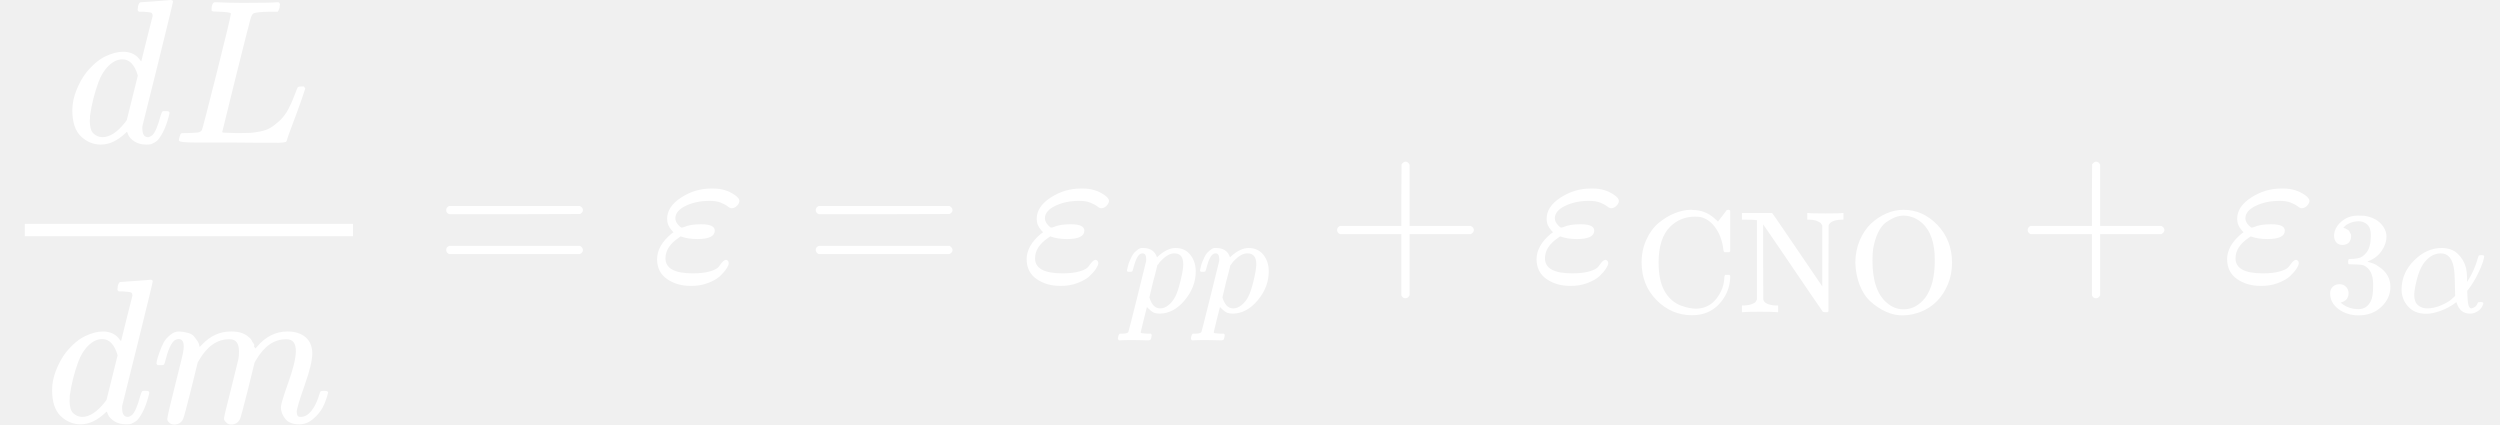
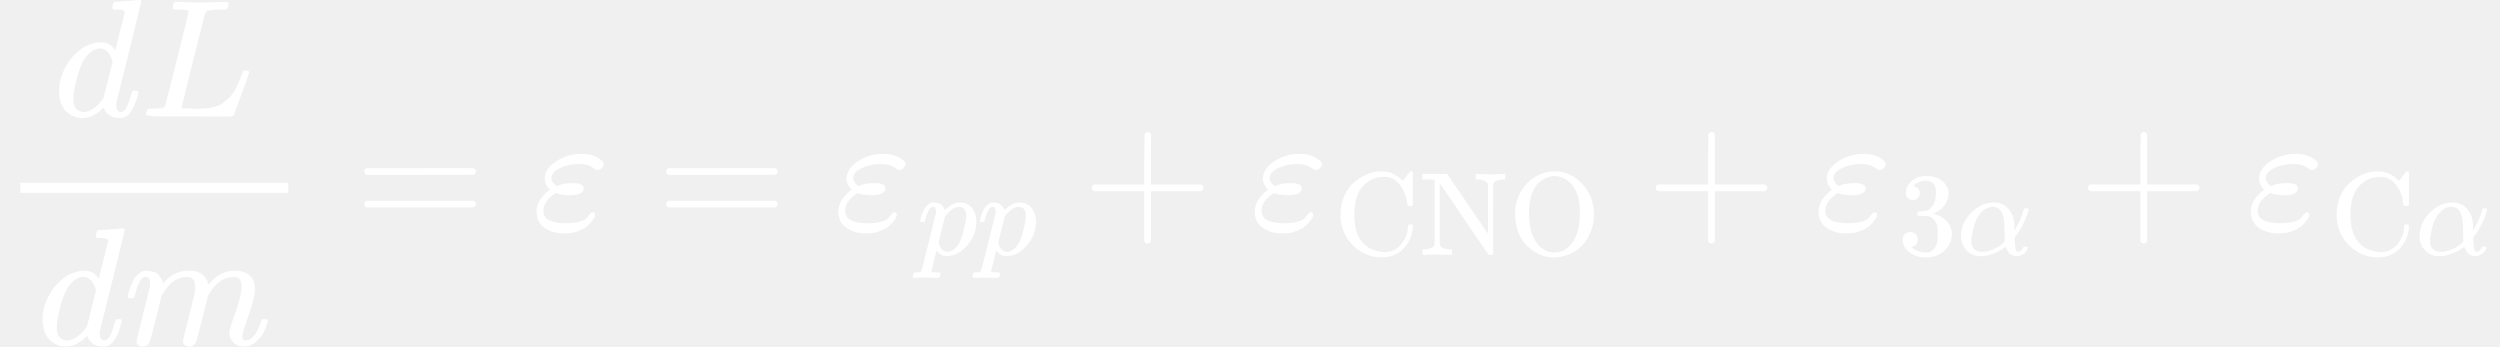
- <svg xmlns="http://www.w3.org/2000/svg" xmlns:xlink="http://www.w3.org/1999/xlink" width="206.53px" height="35.07px" role="img" focusable="false" viewBox="0 -1370 12171.4 2067">
+ <svg xmlns="http://www.w3.org/2000/svg" xmlns:xlink="http://www.w3.org/1999/xlink" width="252.93px" height="35.07px" role="img" focusable="false" viewBox="0 -1370 14906 2067">
  <defs>
    <path id="MJX-3-TEX-I-1D451" d="M366 683Q367 683 438 688T511 694Q523 694 523 686Q523 679 450 384T375 83T374 68Q374 26 402 26Q411 27 422 35Q443 55 463 131Q469 151 473 152Q475 153 483 153H487H491Q506 153 506 145Q506 140 503 129Q490 79 473 48T445 8T417 -8Q409 -10 393 -10Q359 -10 336 5T306 36L300 51Q299 52 296 50Q294 48 292 46Q233 -10 172 -10Q117 -10 75 30T33 157Q33 205 53 255T101 341Q148 398 195 420T280 442Q336 442 364 400Q369 394 369 396Q370 400 396 505T424 616Q424 629 417 632T378 637H357Q351 643 351 645T353 664Q358 683 366 683ZM352 326Q329 405 277 405Q242 405 210 374T160 293Q131 214 119 129Q119 126 119 118T118 106Q118 61 136 44T179 26Q233 26 290 98L298 109L352 326Z" />
    <path id="MJX-3-TEX-I-1D43F" d="M228 637Q194 637 192 641Q191 643 191 649Q191 673 202 682Q204 683 217 683Q271 680 344 680Q485 680 506 683H518Q524 677 524 674T522 656Q517 641 513 637H475Q406 636 394 628Q387 624 380 600T313 336Q297 271 279 198T252 88L243 52Q243 48 252 48T311 46H328Q360 46 379 47T428 54T478 72T522 106T564 161Q580 191 594 228T611 270Q616 273 628 273H641Q647 264 647 262T627 203T583 83T557 9Q555 4 553 3T537 0T494 -1Q483 -1 418 -1T294 0H116Q32 0 32 10Q32 17 34 24Q39 43 44 45Q48 46 59 46H65Q92 46 125 49Q139 52 144 61Q147 65 216 339T285 628Q285 635 228 637Z" />
    <path id="MJX-3-TEX-I-1D45A" d="M21 287Q22 293 24 303T36 341T56 388T88 425T132 442T175 435T205 417T221 395T229 376L231 369Q231 367 232 367L243 378Q303 442 384 442Q401 442 415 440T441 433T460 423T475 411T485 398T493 385T497 373T500 364T502 357L510 367Q573 442 659 442Q713 442 746 415T780 336Q780 285 742 178T704 50Q705 36 709 31T724 26Q752 26 776 56T815 138Q818 149 821 151T837 153Q857 153 857 145Q857 144 853 130Q845 101 831 73T785 17T716 -10Q669 -10 648 17T627 73Q627 92 663 193T700 345Q700 404 656 404H651Q565 404 506 303L499 291L466 157Q433 26 428 16Q415 -11 385 -11Q372 -11 364 -4T353 8T350 18Q350 29 384 161L420 307Q423 322 423 345Q423 404 379 404H374Q288 404 229 303L222 291L189 157Q156 26 151 16Q138 -11 108 -11Q95 -11 87 -5T76 7T74 17Q74 30 112 181Q151 335 151 342Q154 357 154 369Q154 405 129 405Q107 405 92 377T69 316T57 280Q55 278 41 278H27Q21 284 21 287Z" />
    <path id="MJX-3-TEX-N-3D" d="M56 347Q56 360 70 367H707Q722 359 722 347Q722 336 708 328L390 327H72Q56 332 56 347ZM56 153Q56 168 72 173H708Q722 163 722 153Q722 140 707 133H70Q56 140 56 153Z" />
    <path id="MJX-3-TEX-I-1D700" d="M190 -22Q124 -22 76 11T27 107Q27 174 97 232L107 239L99 248Q76 273 76 304Q76 364 144 408T290 452H302Q360 452 405 421Q428 405 428 392Q428 381 417 369T391 356Q382 356 371 365T338 383T283 392Q217 392 167 368T116 308Q116 289 133 272Q142 263 145 262T157 264Q188 278 238 278H243Q308 278 308 247Q308 206 223 206Q177 206 142 219L132 212Q68 169 68 112Q68 39 201 39Q253 39 286 49T328 72T345 94T362 105Q376 103 376 88Q376 79 365 62T334 26T275 -8T190 -22Z" />
    <path id="MJX-3-TEX-I-1D45D" d="M23 287Q24 290 25 295T30 317T40 348T55 381T75 411T101 433T134 442Q209 442 230 378L240 387Q302 442 358 442Q423 442 460 395T497 281Q497 173 421 82T249 -10Q227 -10 210 -4Q199 1 187 11T168 28L161 36Q160 35 139 -51T118 -138Q118 -144 126 -145T163 -148H188Q194 -155 194 -157T191 -175Q188 -187 185 -190T172 -194Q170 -194 161 -194T127 -193T65 -192Q-5 -192 -24 -194H-32Q-39 -187 -39 -183Q-37 -156 -26 -148H-6Q28 -147 33 -136Q36 -130 94 103T155 350Q156 355 156 364Q156 405 131 405Q109 405 94 377T71 316T59 280Q57 278 43 278H29Q23 284 23 287ZM178 102Q200 26 252 26Q282 26 310 49T356 107Q374 141 392 215T411 325V331Q411 405 350 405Q339 405 328 402T306 393T286 380T269 365T254 350T243 336T235 326L232 322Q232 321 229 308T218 264T204 212Q178 106 178 102Z" />
    <path id="MJX-3-TEX-N-2B" d="M56 237T56 250T70 270H369V420L370 570Q380 583 389 583Q402 583 409 568V270H707Q722 262 722 250T707 230H409V-68Q401 -82 391 -82H389H387Q375 -82 369 -68V230H70Q56 237 56 250Z" />
    <path id="MJX-3-TEX-N-43" d="M56 342Q56 428 89 500T174 615T283 681T391 705Q394 705 400 705T408 704Q499 704 569 636L582 624L612 663Q639 700 643 704Q644 704 647 704T653 705H657Q660 705 666 699V419L660 413H626Q620 419 619 430Q610 512 571 572T476 651Q457 658 426 658Q322 658 252 588Q173 509 173 342Q173 221 211 151Q232 111 263 84T328 45T384 29T428 24Q517 24 571 93T626 244Q626 251 632 257H660L666 251V236Q661 133 590 56T403 -21Q262 -21 159 83T56 342Z" />
    <path id="MJX-3-TEX-N-4E" d="M42 46Q74 48 94 56T118 69T128 86V634H124Q114 637 52 637H25V683H232L235 680Q237 679 322 554T493 303L578 178V598Q572 608 568 613T544 627T492 637H475V683H483Q498 680 600 680Q706 680 715 683H724V637H707Q634 633 622 598L621 302V6L614 0H600Q585 0 582 3T481 150T282 443T171 605V345L172 86Q183 50 257 46H274V0H265Q250 3 150 3Q48 3 33 0H25V46H42Z" />
    <path id="MJX-3-TEX-N-4F" d="M56 340Q56 423 86 494T164 610T270 680T388 705Q521 705 621 601T722 341Q722 260 693 191T617 75T510 4T388 -22T267 3T160 74T85 189T56 340ZM467 647Q426 665 388 665Q360 665 331 654T269 620T213 549T179 439Q174 411 174 354Q174 144 277 61Q327 20 385 20H389H391Q474 20 537 99Q603 188 603 354Q603 411 598 439Q577 592 467 647Z" />
    <path id="MJX-3-TEX-N-33" d="M127 463Q100 463 85 480T69 524Q69 579 117 622T233 665Q268 665 277 664Q351 652 390 611T430 522Q430 470 396 421T302 350L299 348Q299 347 308 345T337 336T375 315Q457 262 457 175Q457 96 395 37T238 -22Q158 -22 100 21T42 130Q42 158 60 175T105 193Q133 193 151 175T169 130Q169 119 166 110T159 94T148 82T136 74T126 70T118 67L114 66Q165 21 238 21Q293 21 321 74Q338 107 338 175V195Q338 290 274 322Q259 328 213 329L171 330L168 332Q166 335 166 348Q166 366 174 366Q202 366 232 371Q266 376 294 413T322 525V533Q322 590 287 612Q265 626 240 626Q208 626 181 615T143 592T132 580H135Q138 579 143 578T153 573T165 566T175 555T183 540T186 520Q186 498 172 481T127 463Z" />
    <path id="MJX-3-TEX-I-1D6FC" d="M34 156Q34 270 120 356T309 442Q379 442 421 402T478 304Q484 275 485 237V208Q534 282 560 374Q564 388 566 390T582 393Q603 393 603 385Q603 376 594 346T558 261T497 161L486 147L487 123Q489 67 495 47T514 26Q528 28 540 37T557 60Q559 67 562 68T577 70Q597 70 597 62Q597 56 591 43Q579 19 556 5T512 -10H505Q438 -10 414 62L411 69L400 61Q390 53 370 41T325 18T267 -2T203 -11Q124 -11 79 39T34 156ZM208 26Q257 26 306 47T379 90L403 112Q401 255 396 290Q382 405 304 405Q235 405 183 332Q156 292 139 224T121 120Q121 71 146 49T208 26Z" />
  </defs>
  <g stroke="#ffffff" fill="#ffffff" stroke-width="0" transform="scale(1,-1)">
    <g data-mml-node="math">
      <g data-mml-node="mfrac">
        <g data-mml-node="mrow" transform="translate(318.5,676)">
          <g data-mml-node="mi">
            <use data-c="1D451" xlink:href="#MJX-3-TEX-I-1D451" />
          </g>
          <g data-mml-node="mi" transform="translate(520,0)">
            <use data-c="1D43F" xlink:href="#MJX-3-TEX-I-1D43F" />
          </g>
        </g>
        <g data-mml-node="mrow" transform="translate(220,-686)">
          <g data-mml-node="mi">
            <use data-c="1D451" xlink:href="#MJX-3-TEX-I-1D451" />
          </g>
          <g data-mml-node="mi" transform="translate(520,0)">
            <use data-c="1D45A" xlink:href="#MJX-3-TEX-I-1D45A" />
          </g>
        </g>
        <rect width="1598" height="60" x="120" y="220" />
      </g>
      <g data-mml-node="mo" transform="translate(2115.8,0)">
        <use data-c="3D" xlink:href="#MJX-3-TEX-N-3D" />
      </g>
      <g data-mml-node="mi" transform="translate(3171.6,0)">
        <use data-c="1D700" xlink:href="#MJX-3-TEX-I-1D700" />
      </g>
      <g data-mml-node="mo" transform="translate(3915.3,0)">
        <use data-c="3D" xlink:href="#MJX-3-TEX-N-3D" />
      </g>
      <g data-mml-node="msub" transform="translate(4971.1,0)">
        <g data-mml-node="mi">
          <use data-c="1D700" xlink:href="#MJX-3-TEX-I-1D700" />
        </g>
        <g data-mml-node="TeXAtom" transform="translate(499,-150) scale(0.707)" data-mjx-texclass="ORD">
          <g data-mml-node="mi">
            <use data-c="1D45D" xlink:href="#MJX-3-TEX-I-1D45D" />
          </g>
          <g data-mml-node="mi" transform="translate(503,0)">
            <use data-c="1D45D" xlink:href="#MJX-3-TEX-I-1D45D" />
          </g>
        </g>
      </g>
      <g data-mml-node="mo" transform="translate(6453.7,0)">
        <use data-c="2B" xlink:href="#MJX-3-TEX-N-2B" />
      </g>
      <g data-mml-node="msub" transform="translate(7453.9,0)">
        <g data-mml-node="mi">
          <use data-c="1D700" xlink:href="#MJX-3-TEX-I-1D700" />
        </g>
        <g data-mml-node="TeXAtom" transform="translate(499,-150) scale(0.707)" data-mjx-texclass="ORD">
          <g data-mml-node="TeXAtom" data-mjx-texclass="ORD">
            <g data-mml-node="mi">
              <use data-c="43" xlink:href="#MJX-3-TEX-N-43" />
              <use data-c="4E" xlink:href="#MJX-3-TEX-N-4E" transform="translate(722,0)" />
              <use data-c="4F" xlink:href="#MJX-3-TEX-N-4F" transform="translate(1472,0)" />
            </g>
          </g>
        </g>
      </g>
      <g data-mml-node="mo" transform="translate(9816.1,0)">
        <use data-c="2B" xlink:href="#MJX-3-TEX-N-2B" />
      </g>
      <g data-mml-node="msub" transform="translate(10816.3,0)">
        <g data-mml-node="mi">
          <use data-c="1D700" xlink:href="#MJX-3-TEX-I-1D700" />
        </g>
        <g data-mml-node="TeXAtom" transform="translate(499,-150) scale(0.707)" data-mjx-texclass="ORD">
          <g data-mml-node="mn">
            <use data-c="33" xlink:href="#MJX-3-TEX-N-33" />
          </g>
          <g data-mml-node="mi" transform="translate(500,0)">
            <use data-c="1D6FC" xlink:href="#MJX-3-TEX-I-1D6FC" />
          </g>
        </g>
      </g>
+       <g data-mml-node="mo" transform="translate(12393.7,0)">
+         <use data-c="2B" xlink:href="#MJX-3-TEX-N-2B" />
+       </g>
+       <g data-mml-node="msub" transform="translate(13393.9,0)">
+         <g data-mml-node="mi">
+           <use data-c="1D700" xlink:href="#MJX-3-TEX-I-1D700" />
+         </g>
+         <g data-mml-node="TeXAtom" transform="translate(499,-150) scale(0.707)" data-mjx-texclass="ORD">
+           <g data-mml-node="TeXAtom" data-mjx-texclass="ORD">
+             <g data-mml-node="mi">
+               <use data-c="43" xlink:href="#MJX-3-TEX-N-43" />
+             </g>
+           </g>
+           <g data-mml-node="mi" transform="translate(722,0)">
+             <use data-c="1D6FC" xlink:href="#MJX-3-TEX-I-1D6FC" />
+           </g>
+         </g>
+       </g>
    </g>
  </g>
</svg>
